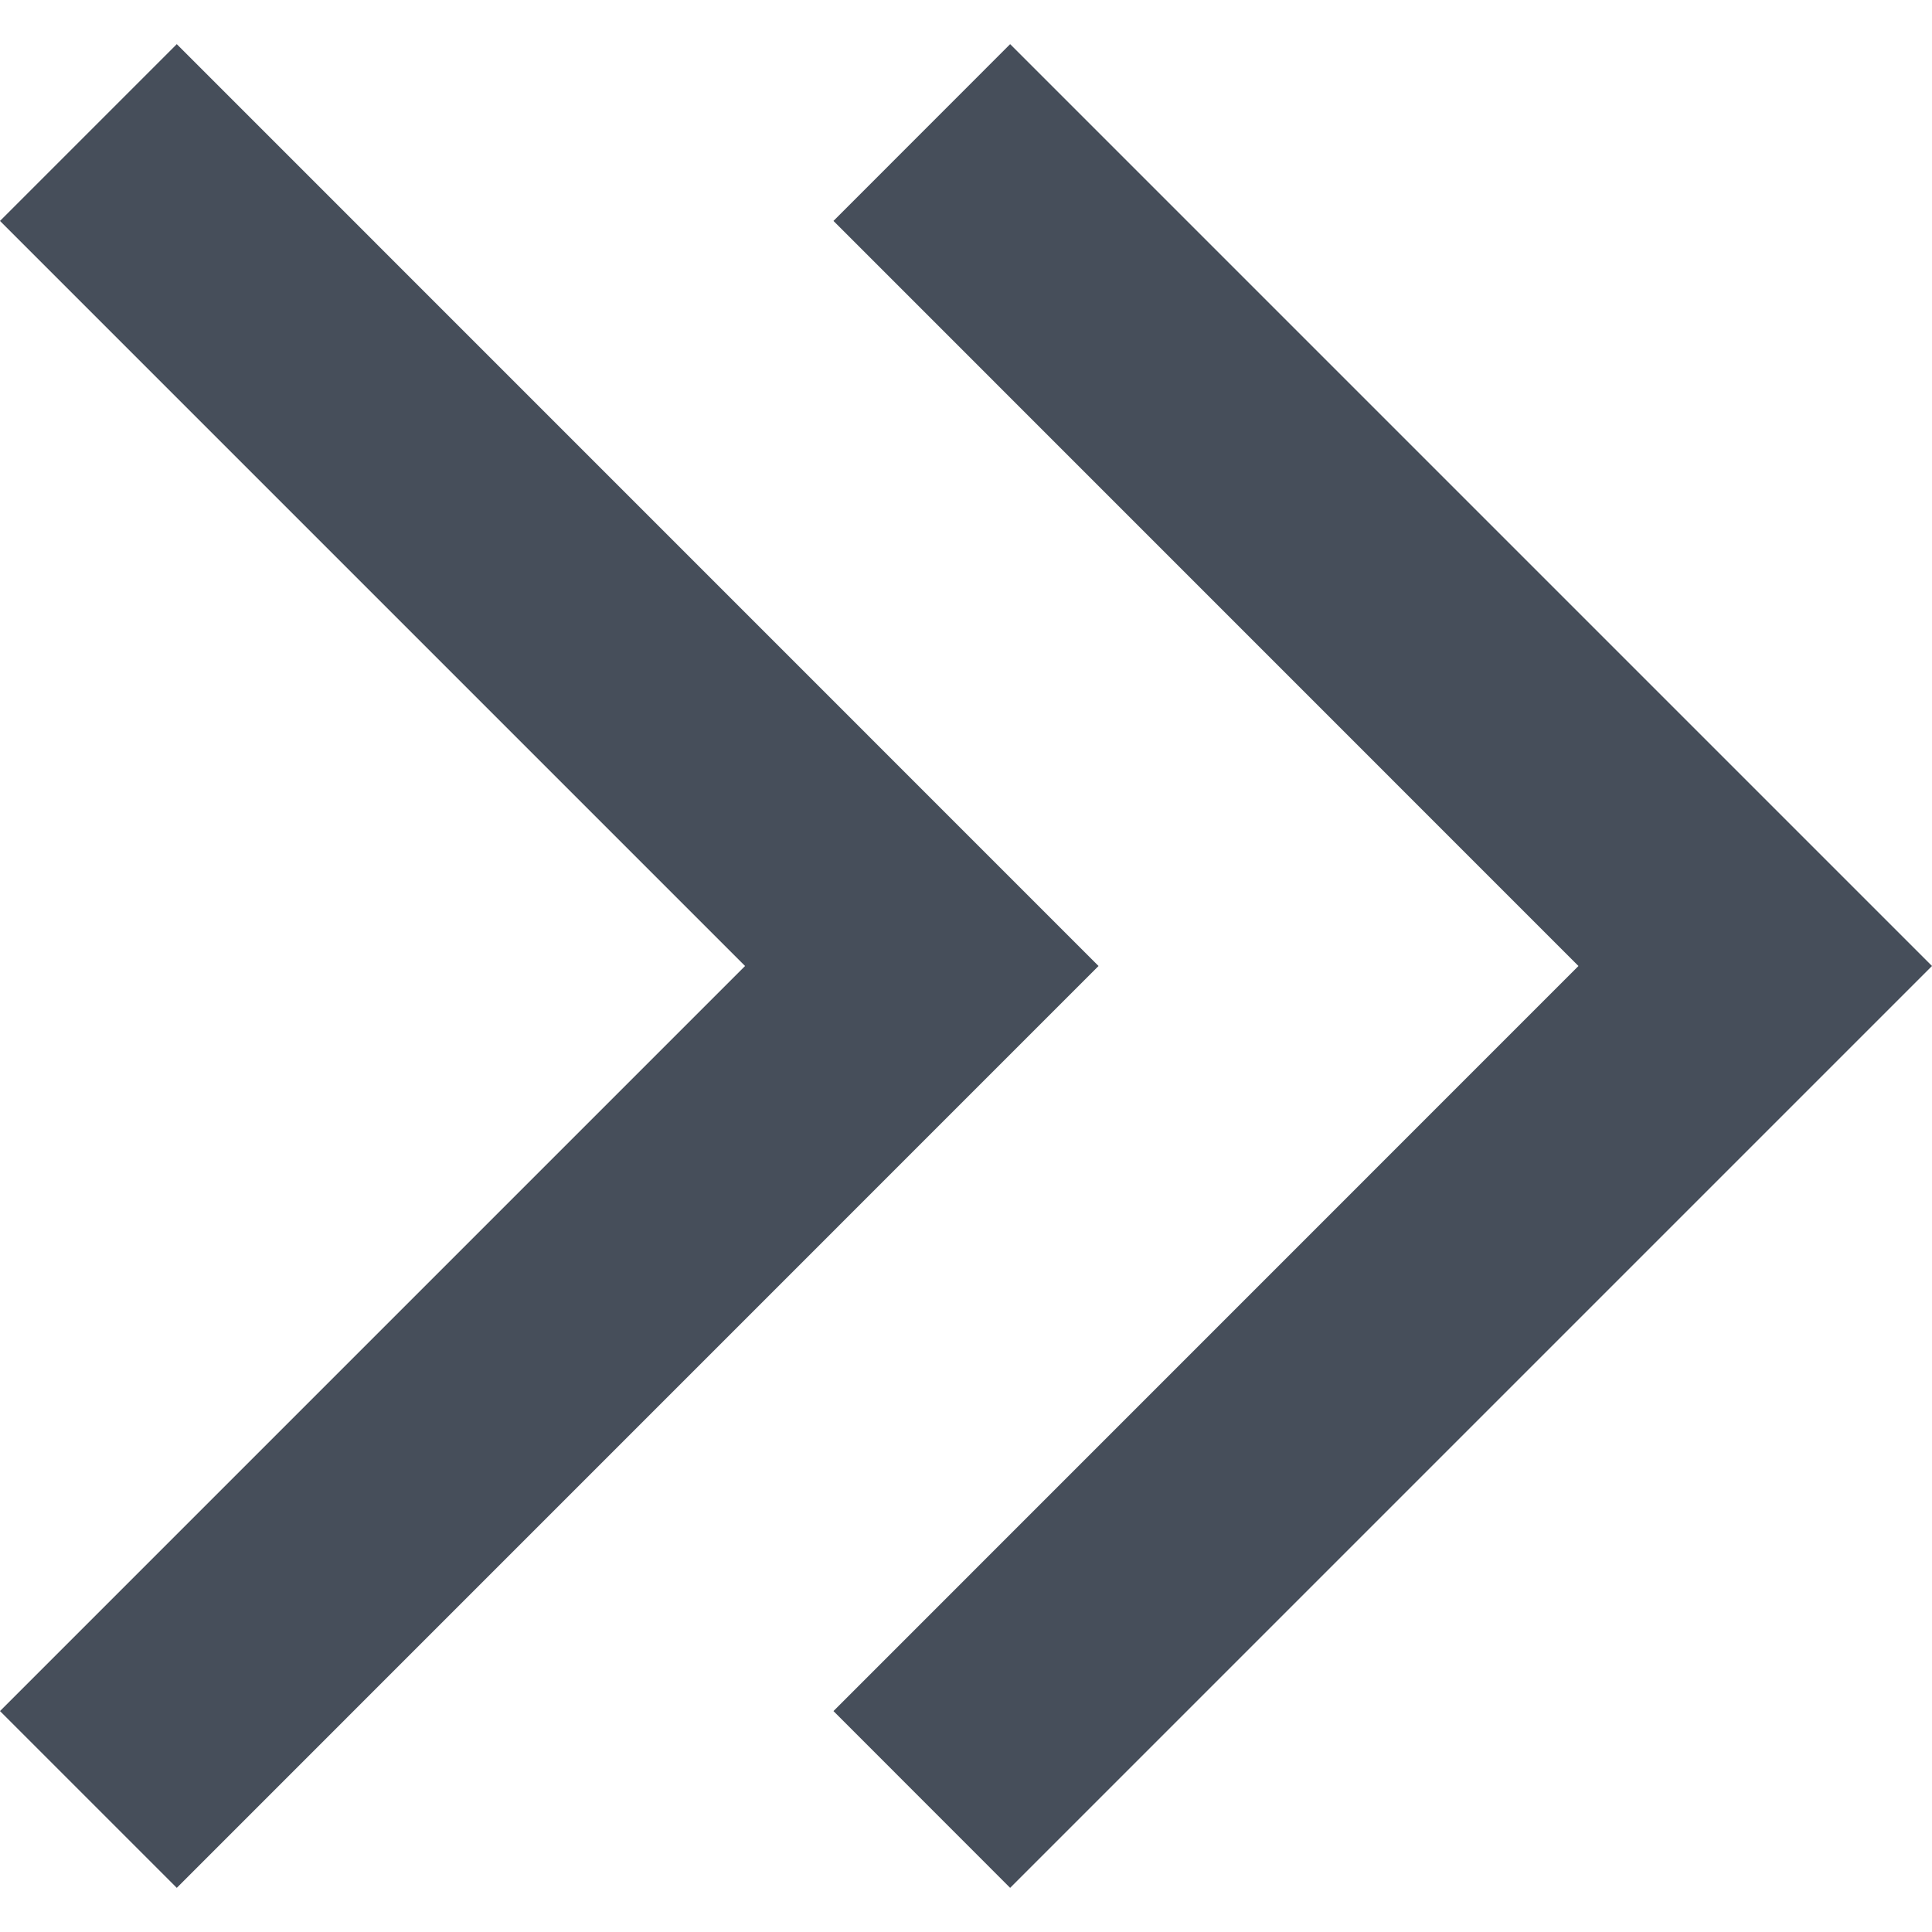
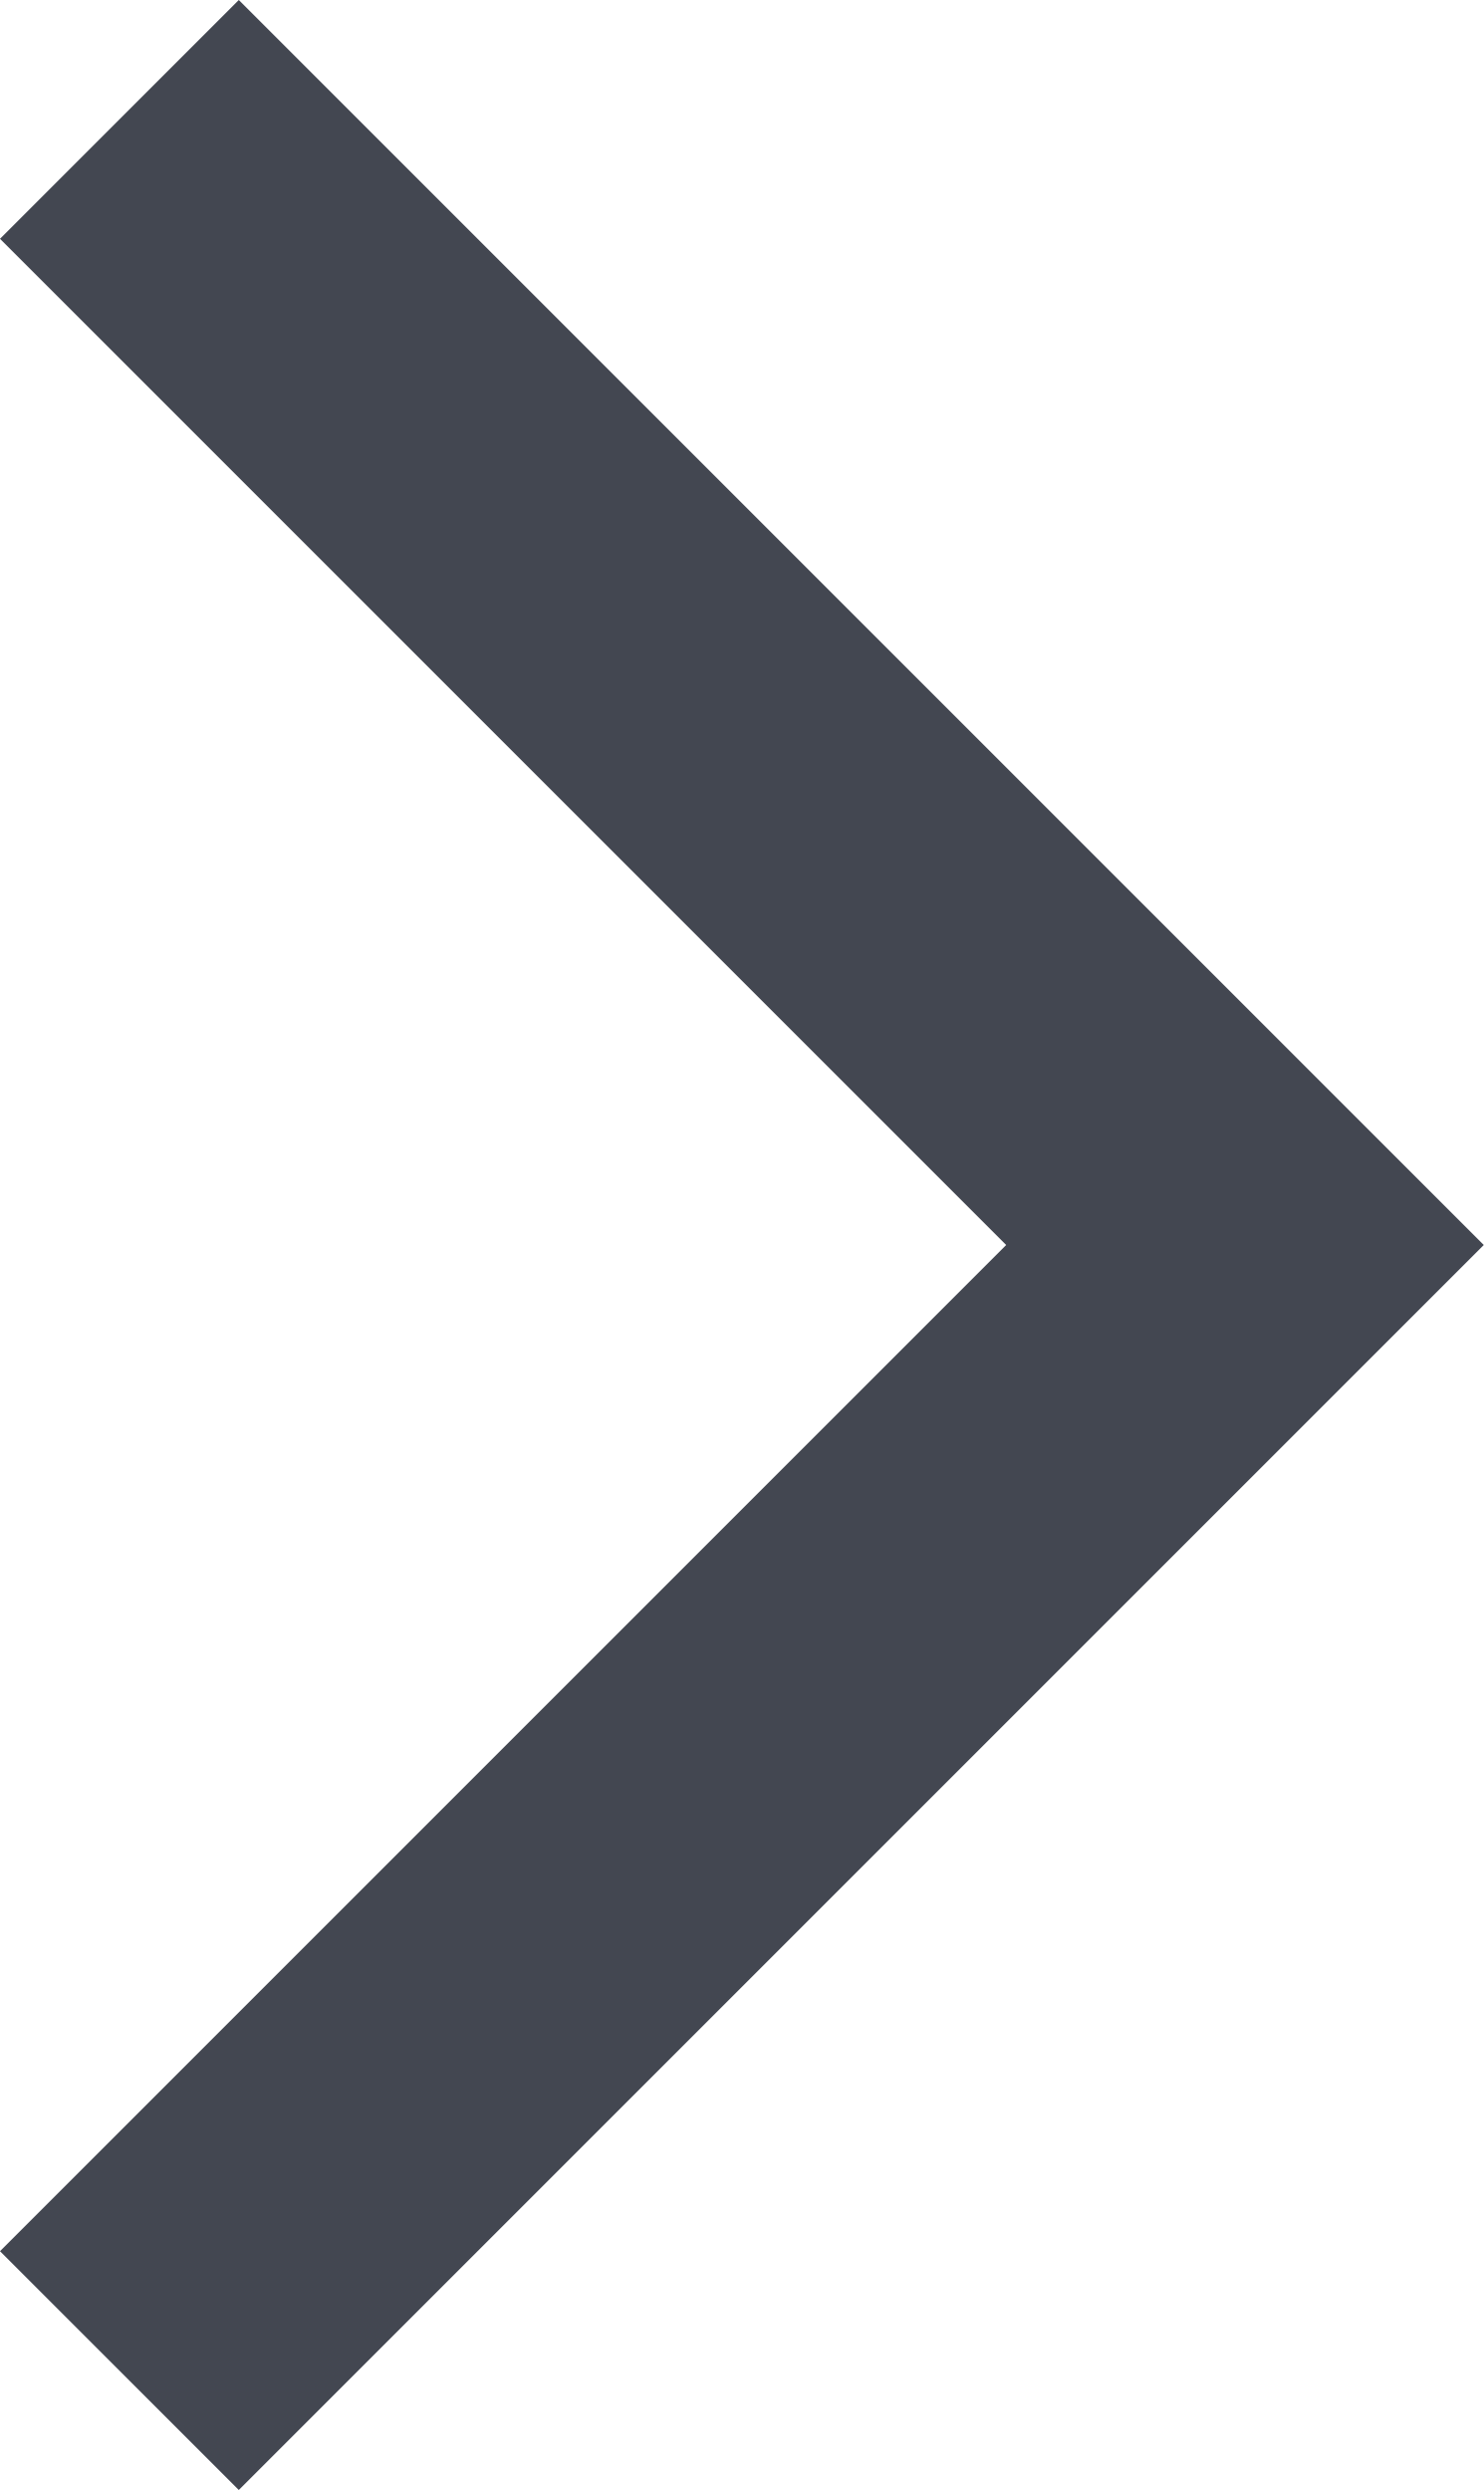
- <svg xmlns="http://www.w3.org/2000/svg" id="레이어_1" data-name="레이어 1" viewBox="0 0 20 20">
+ <svg xmlns="http://www.w3.org/2000/svg" viewBox="0 0 11.918 20">
  <defs>
-     <style>.cls-1{fill:#464e5a;}</style>
+     <style>.cls-1{fill:#434751;}</style>
  </defs>
-   <polygon class="cls-1" points="10.457 0.457 20 10 10.457 19.543 8.628 17.713 16.34 10 8.628 2.287 10.457 0.457" />
-   <polygon class="cls-1" points="1.83 0.457 11.372 10 1.83 19.543 0 17.713 7.713 10 0 2.287 1.83 0.457" />
+   <g id="레이어_2" data-name="레이어 2">
+     <g id="레이어_1-2" data-name="레이어 1">
+       <polygon class="cls-1" points="1.918 0 11.918 10 1.918 20 0 18.082 8.082 10 0 1.918 1.918 0" />
+     </g>
+   </g>
</svg>
